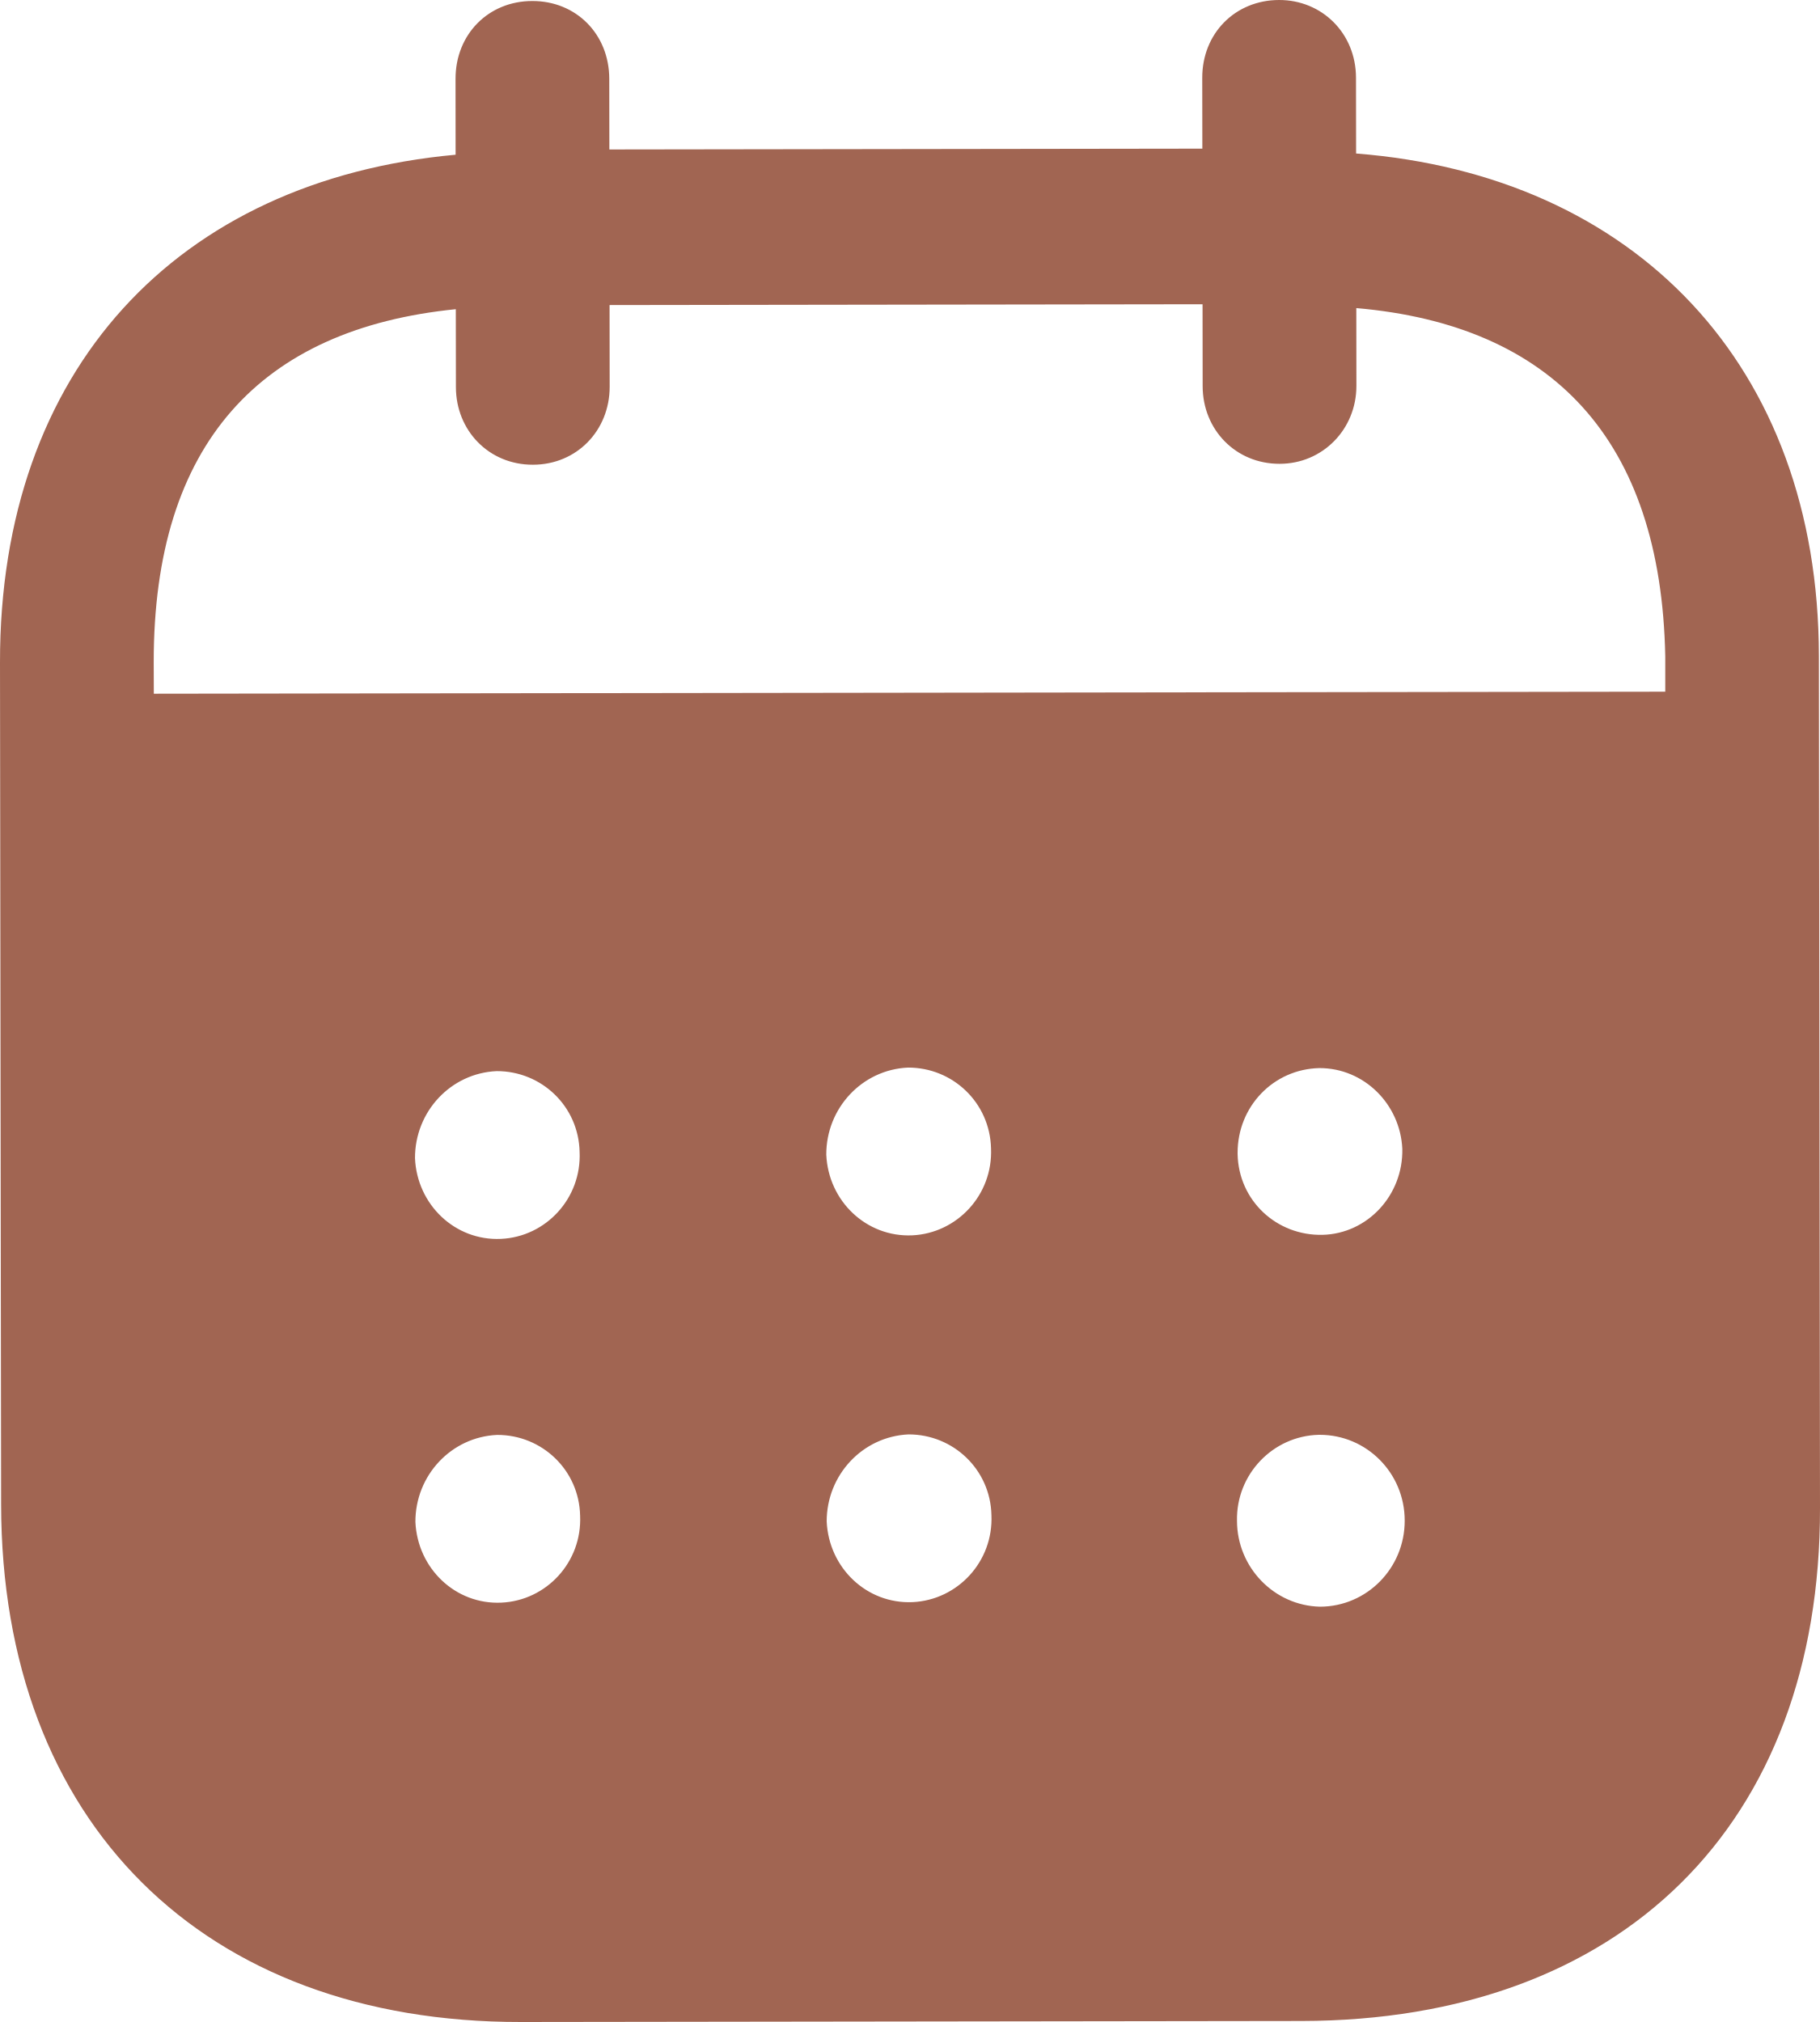
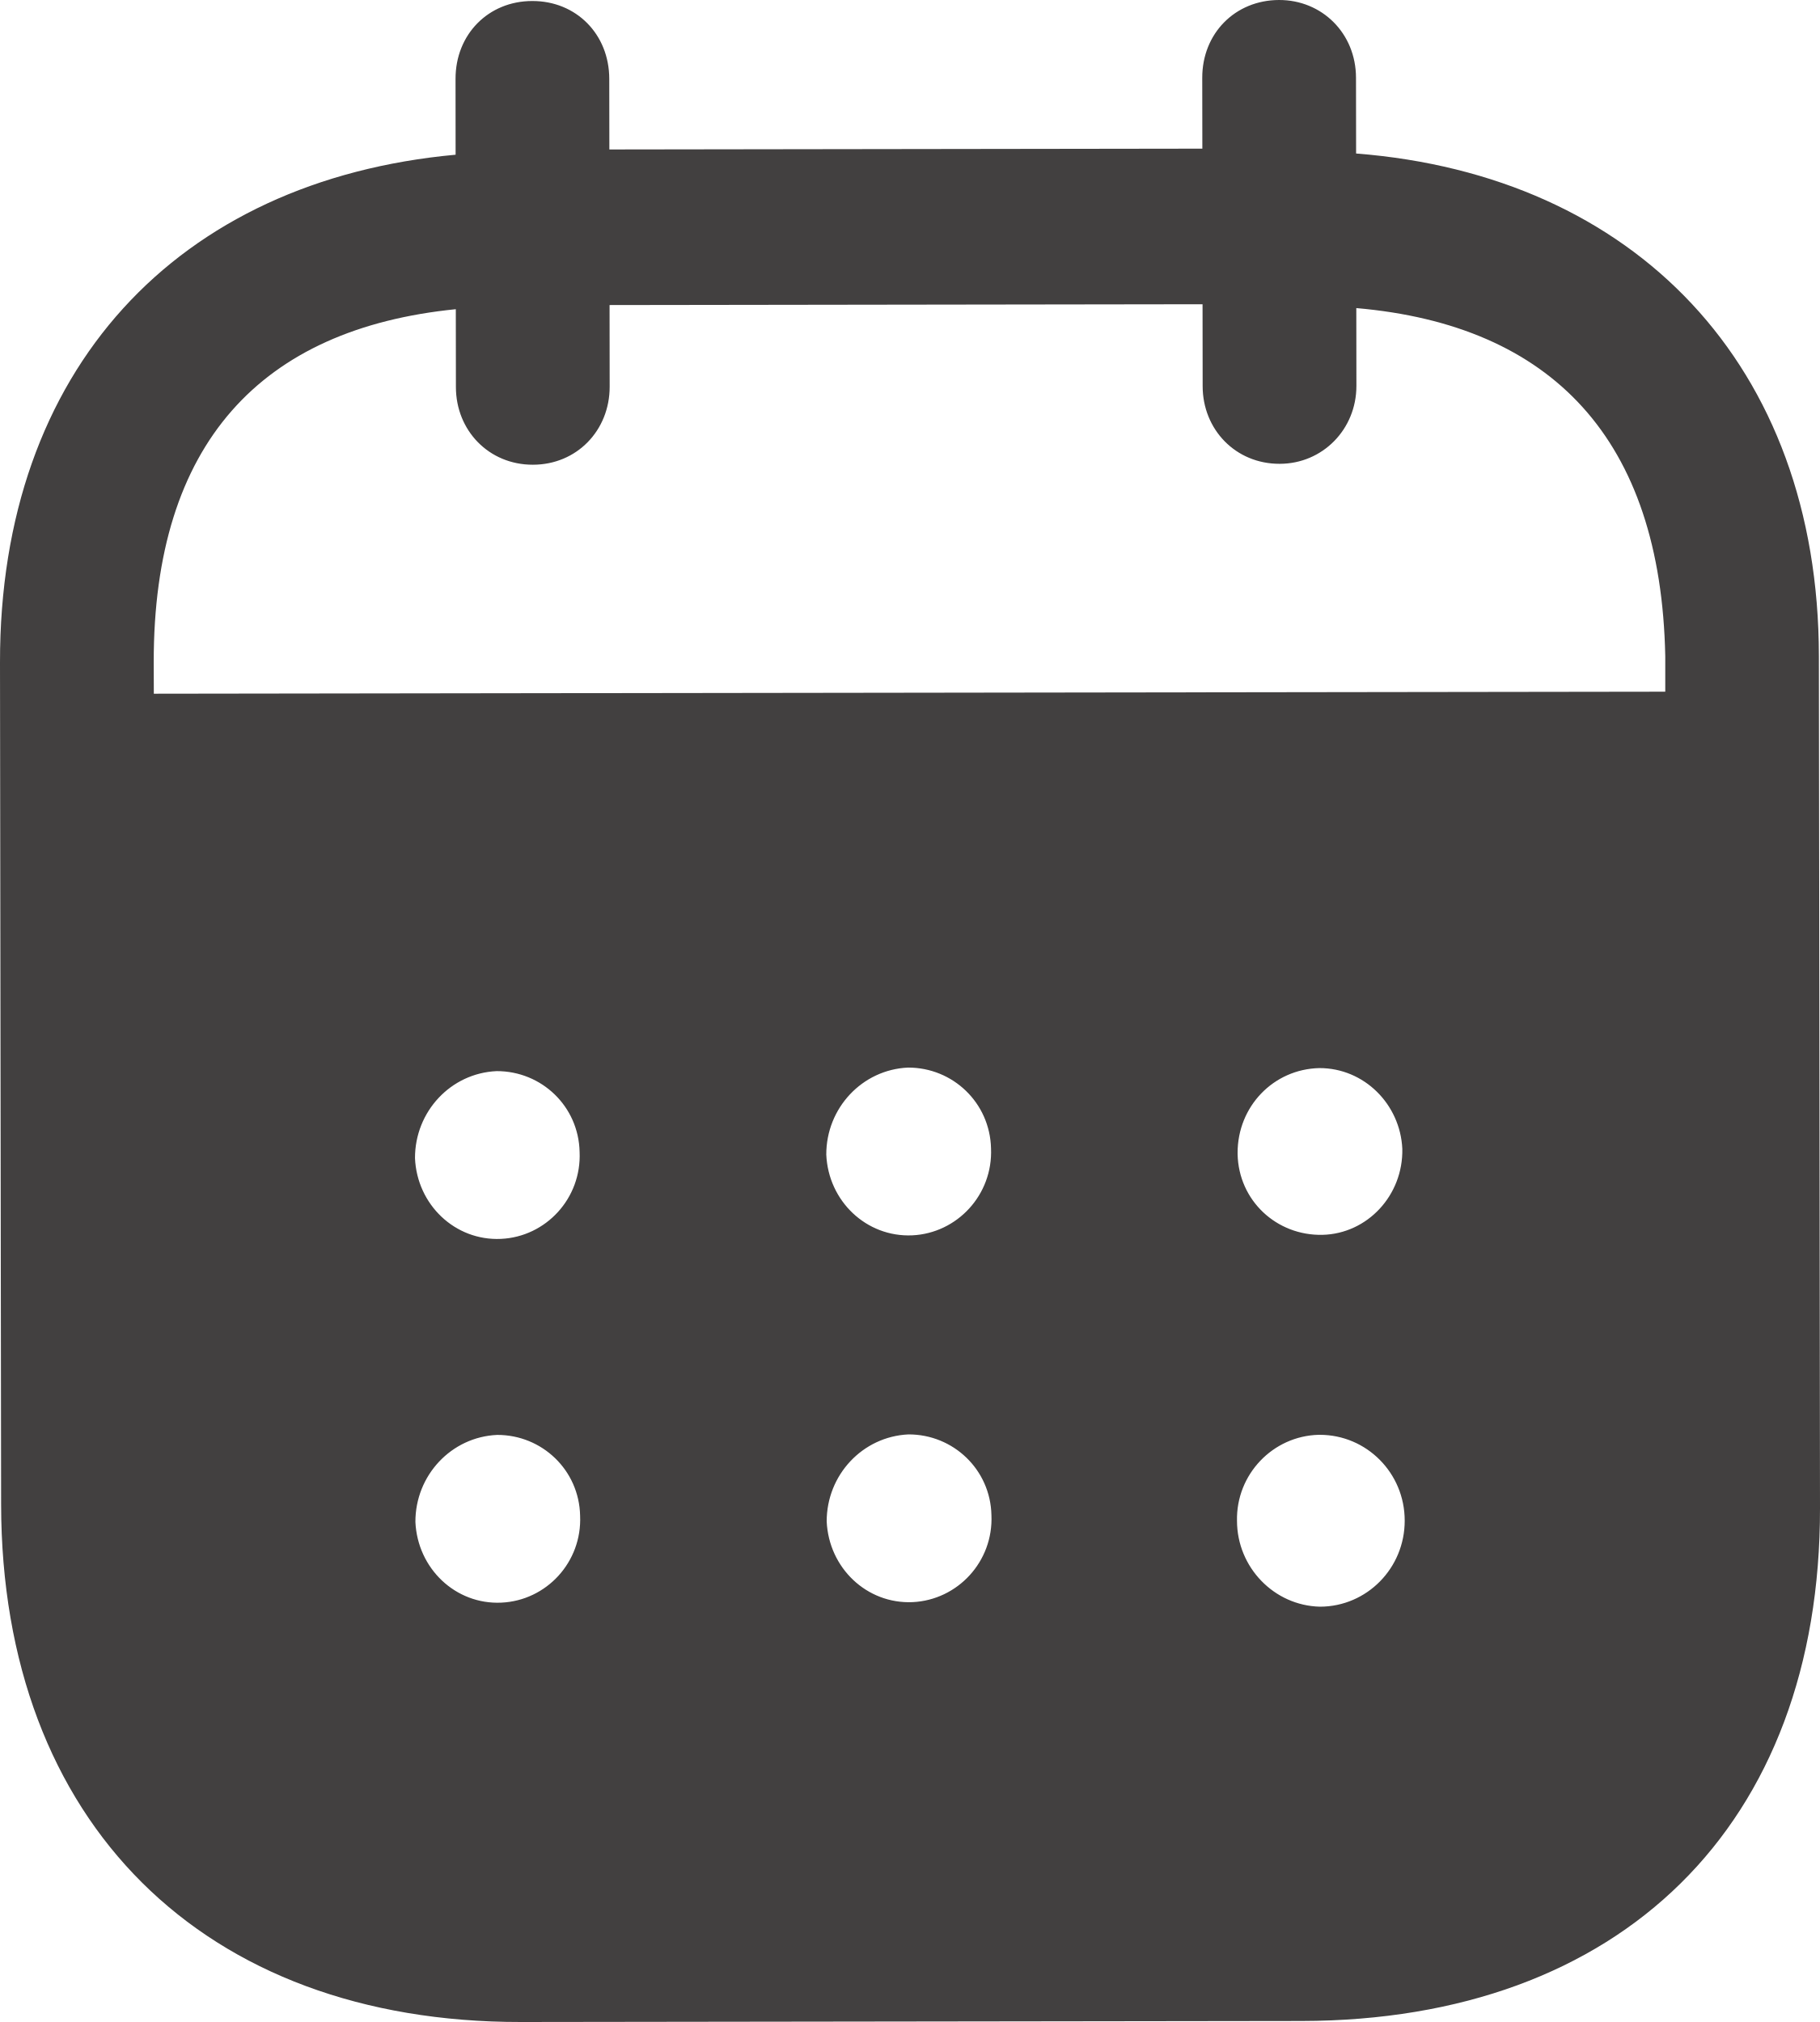
<svg xmlns="http://www.w3.org/2000/svg" width="54" height="60" viewBox="0 0 54 60" fill="none">
-   <path d="M37.949 6.76573e-06C39.223 -0.003 40.23 0.987 40.233 2.306L40.236 4.555C48.5 5.202 53.959 10.834 53.967 19.469L54 44.747C54.012 54.162 48.097 59.955 38.615 59.97L15.456 60C6.034 60.012 0.044 54.081 0.033 44.639L1.98822e-05 19.658C-0.012 10.966 5.255 5.349 13.518 4.591L13.516 2.342C13.513 1.022 14.49 0.03 15.793 0.03C17.097 0.027 18.074 1.016 18.077 2.336L18.08 4.435L35.674 4.411L35.671 2.312C35.668 0.993 36.646 0.003 37.949 6.76573e-06ZM39.157 42.576H39.128C37.765 42.609 36.672 43.751 36.702 45.13C36.705 46.51 37.804 47.646 39.166 47.676C40.556 47.673 41.681 46.531 41.678 45.121C41.678 43.712 40.55 42.576 39.157 42.576ZM14.751 42.579C13.388 42.639 12.322 43.781 12.325 45.16C12.387 46.54 13.513 47.619 14.875 47.556C16.211 47.496 17.274 46.354 17.212 44.974C17.183 43.625 16.084 42.576 14.751 42.579ZM26.954 42.564C25.592 42.627 24.528 43.766 24.528 45.145C24.59 46.525 25.716 47.601 27.078 47.541C28.411 47.478 29.478 46.339 29.416 44.956C29.386 43.61 28.287 42.561 26.954 42.564ZM14.736 31.784C13.373 31.844 12.31 32.986 12.313 34.366C12.372 35.745 13.501 36.825 14.863 36.762C16.196 36.702 17.259 35.559 17.197 34.18C17.168 32.831 16.072 31.781 14.736 31.784ZM26.942 31.679C25.58 31.739 24.513 32.882 24.516 34.261C24.576 35.64 25.704 36.717 27.067 36.657C28.399 36.594 29.463 35.454 29.404 34.075C29.371 32.726 28.275 31.676 26.942 31.679ZM39.146 31.694C37.783 31.724 36.717 32.834 36.72 34.213V34.246C36.749 35.625 37.875 36.672 39.24 36.642C40.573 36.609 41.637 35.466 41.607 34.087C41.545 32.768 40.475 31.691 39.146 31.694ZM35.68 9.028L18.086 9.052L18.089 11.478C18.089 12.771 17.114 13.79 15.811 13.79C14.508 13.793 13.527 12.777 13.527 11.484L13.524 9.175C7.749 9.754 4.553 13.148 4.561 19.652L4.564 20.585L49.409 20.525V19.475C49.282 13.028 46.047 9.646 40.242 9.142L40.245 11.451C40.245 12.741 39.24 13.763 37.967 13.763C36.663 13.766 35.683 12.747 35.683 11.457L35.68 9.028Z" fill="#A16552" />
+   <path d="M37.949 6.76573e-06C39.223 -0.003 40.23 0.987 40.233 2.306L40.236 4.555C48.5 5.202 53.959 10.834 53.967 19.469L54 44.747C54.012 54.162 48.097 59.955 38.615 59.97L15.456 60C6.034 60.012 0.044 54.081 0.033 44.639L1.98822e-05 19.658C-0.012 10.966 5.255 5.349 13.518 4.591L13.516 2.342C13.513 1.022 14.49 0.03 15.793 0.03C17.097 0.027 18.074 1.016 18.077 2.336L18.08 4.435L35.674 4.411L35.671 2.312C35.668 0.993 36.646 0.003 37.949 6.76573e-06ZM39.157 42.576H39.128C37.765 42.609 36.672 43.751 36.702 45.13C36.705 46.51 37.804 47.646 39.166 47.676C40.556 47.673 41.681 46.531 41.678 45.121C41.678 43.712 40.55 42.576 39.157 42.576ZM14.751 42.579C13.388 42.639 12.322 43.781 12.325 45.16C12.387 46.54 13.513 47.619 14.875 47.556C16.211 47.496 17.274 46.354 17.212 44.974C17.183 43.625 16.084 42.576 14.751 42.579ZM26.954 42.564C25.592 42.627 24.528 43.766 24.528 45.145C24.59 46.525 25.716 47.601 27.078 47.541C28.411 47.478 29.478 46.339 29.416 44.956C29.386 43.61 28.287 42.561 26.954 42.564ZM14.736 31.784C13.373 31.844 12.31 32.986 12.313 34.366C12.372 35.745 13.501 36.825 14.863 36.762C16.196 36.702 17.259 35.559 17.197 34.18C17.168 32.831 16.072 31.781 14.736 31.784ZM26.942 31.679C25.58 31.739 24.513 32.882 24.516 34.261C24.576 35.64 25.704 36.717 27.067 36.657C28.399 36.594 29.463 35.454 29.404 34.075C29.371 32.726 28.275 31.676 26.942 31.679ZM39.146 31.694C37.783 31.724 36.717 32.834 36.72 34.213V34.246C36.749 35.625 37.875 36.672 39.24 36.642C40.573 36.609 41.637 35.466 41.607 34.087C41.545 32.768 40.475 31.691 39.146 31.694ZM35.68 9.028L18.086 9.052L18.089 11.478C18.089 12.771 17.114 13.79 15.811 13.79C14.508 13.793 13.527 12.777 13.527 11.484L13.524 9.175C7.749 9.754 4.553 13.148 4.561 19.652L4.564 20.585L49.409 20.525V19.475C49.282 13.028 46.047 9.646 40.242 9.142L40.245 11.451C40.245 12.741 39.24 13.763 37.967 13.763C36.663 13.766 35.683 12.747 35.683 11.457L35.68 9.028Z" fill="#424040" />
</svg>
